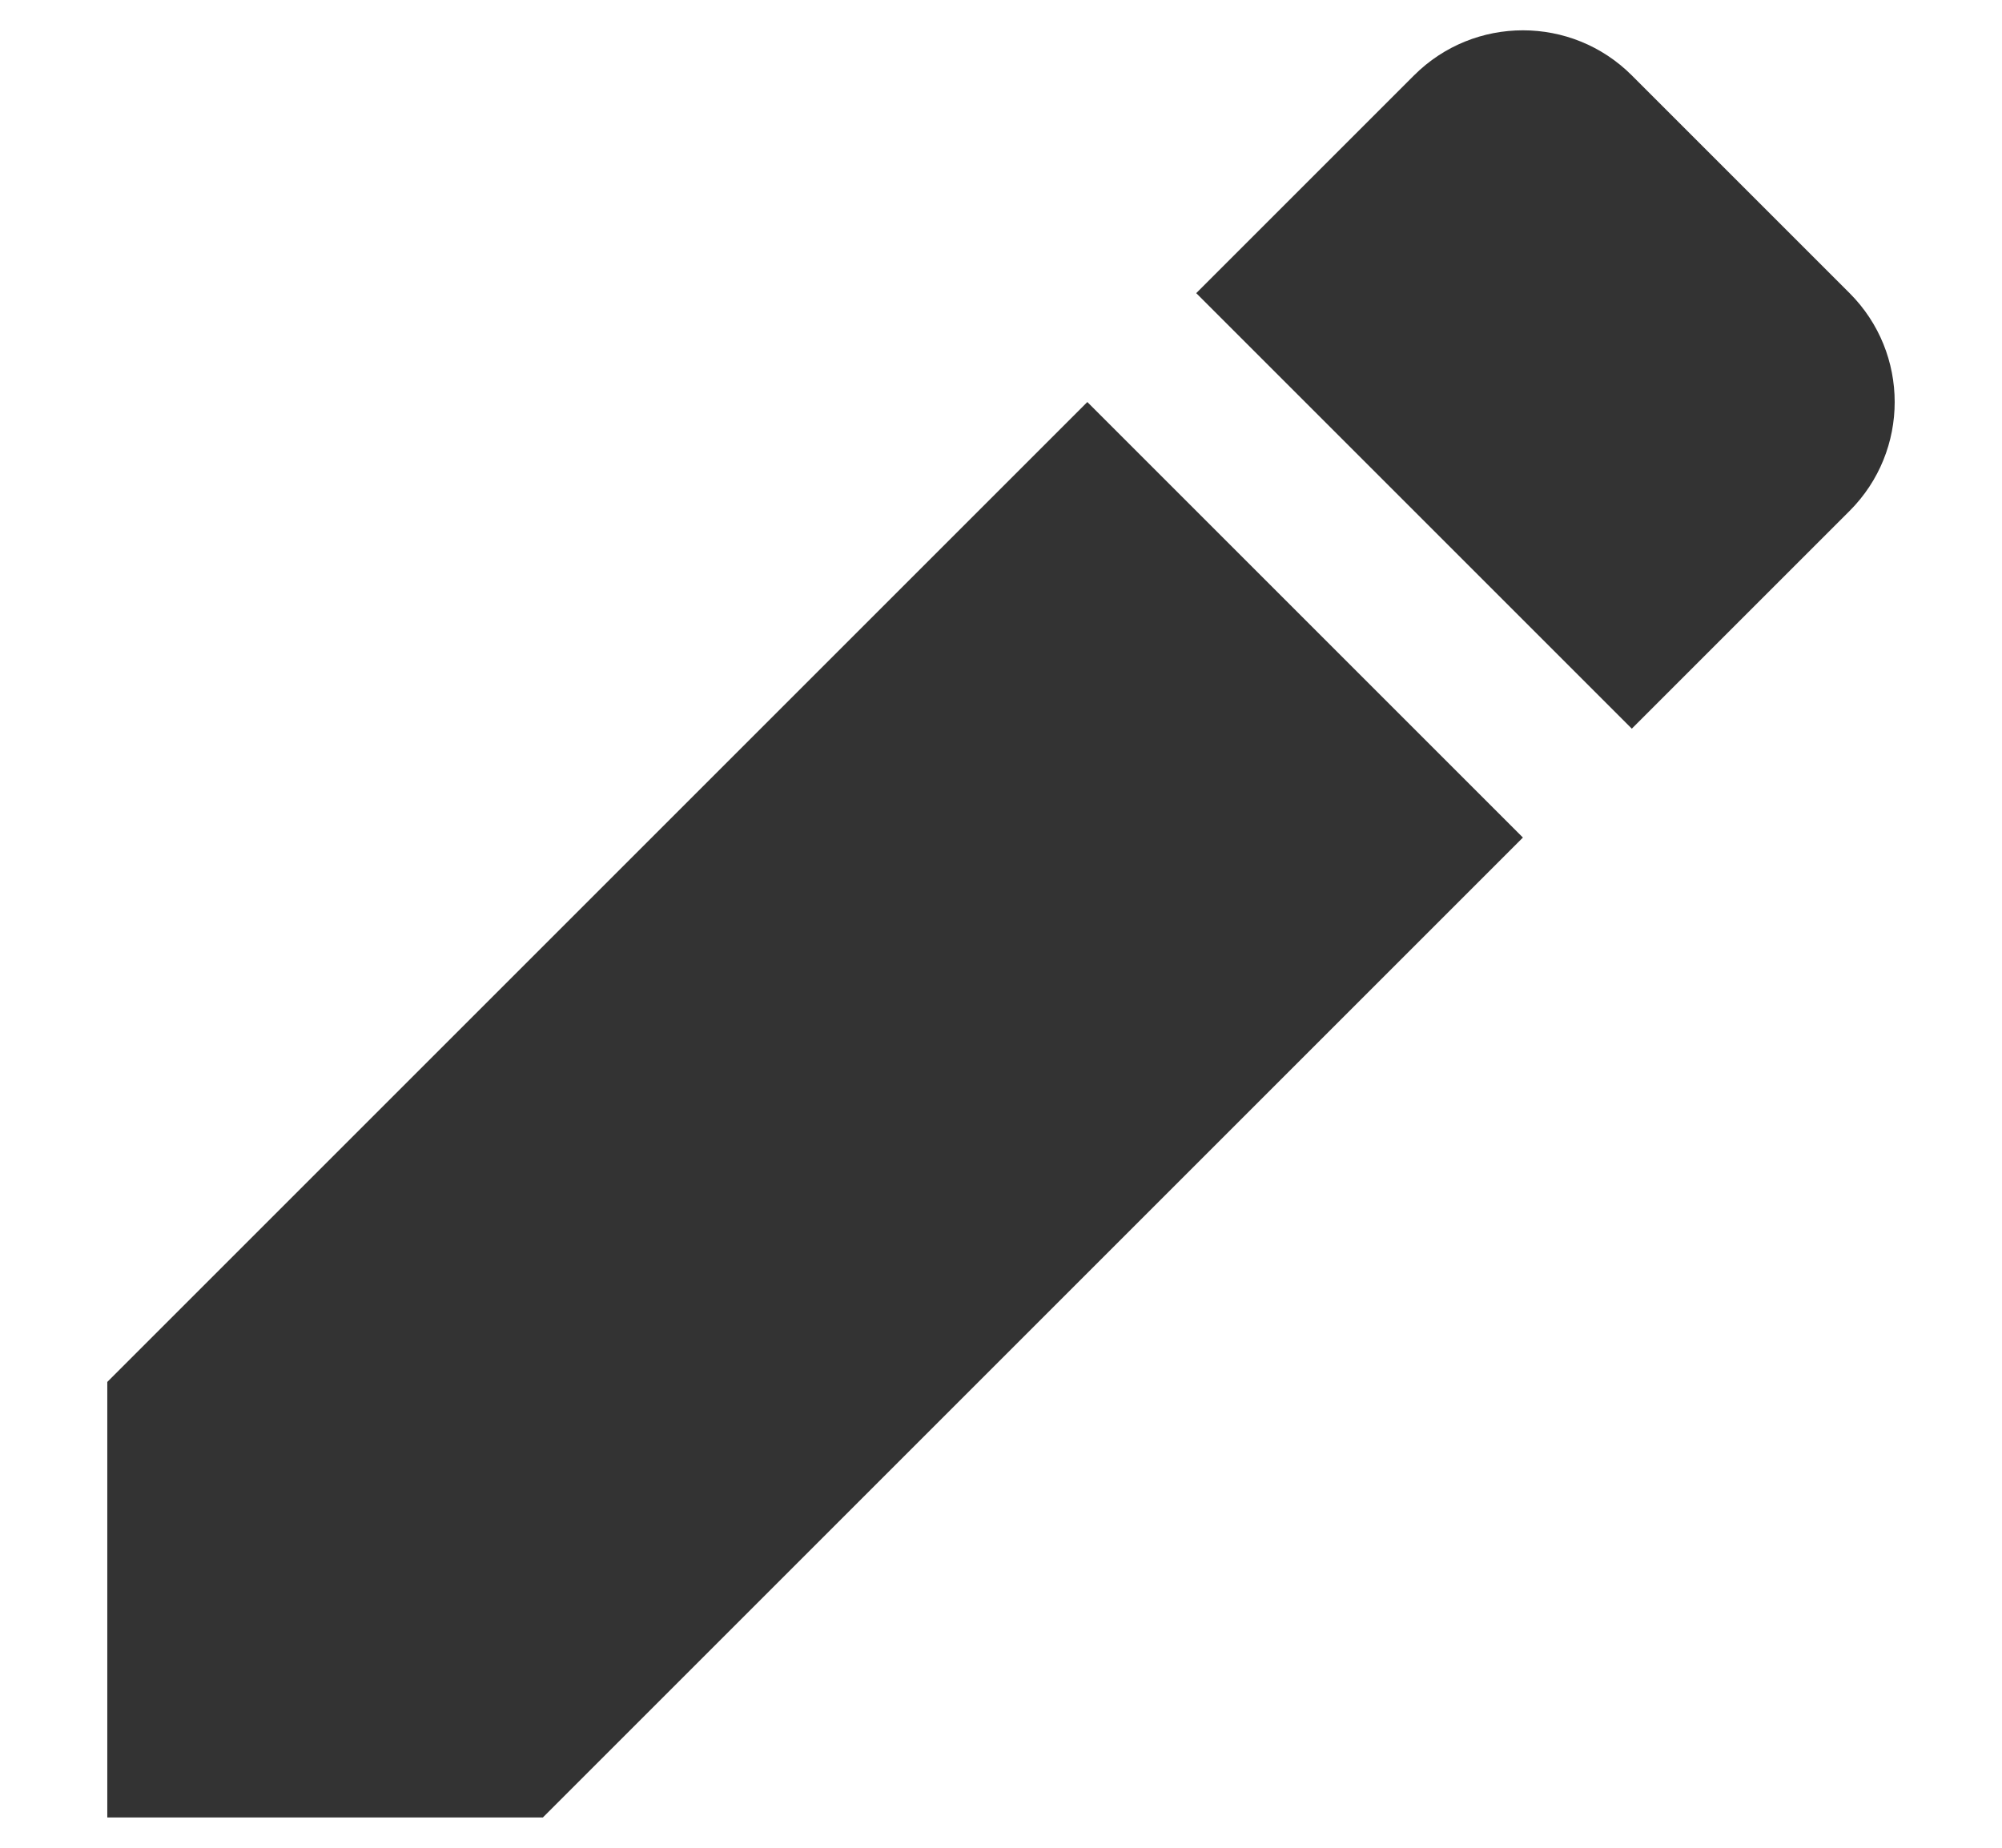
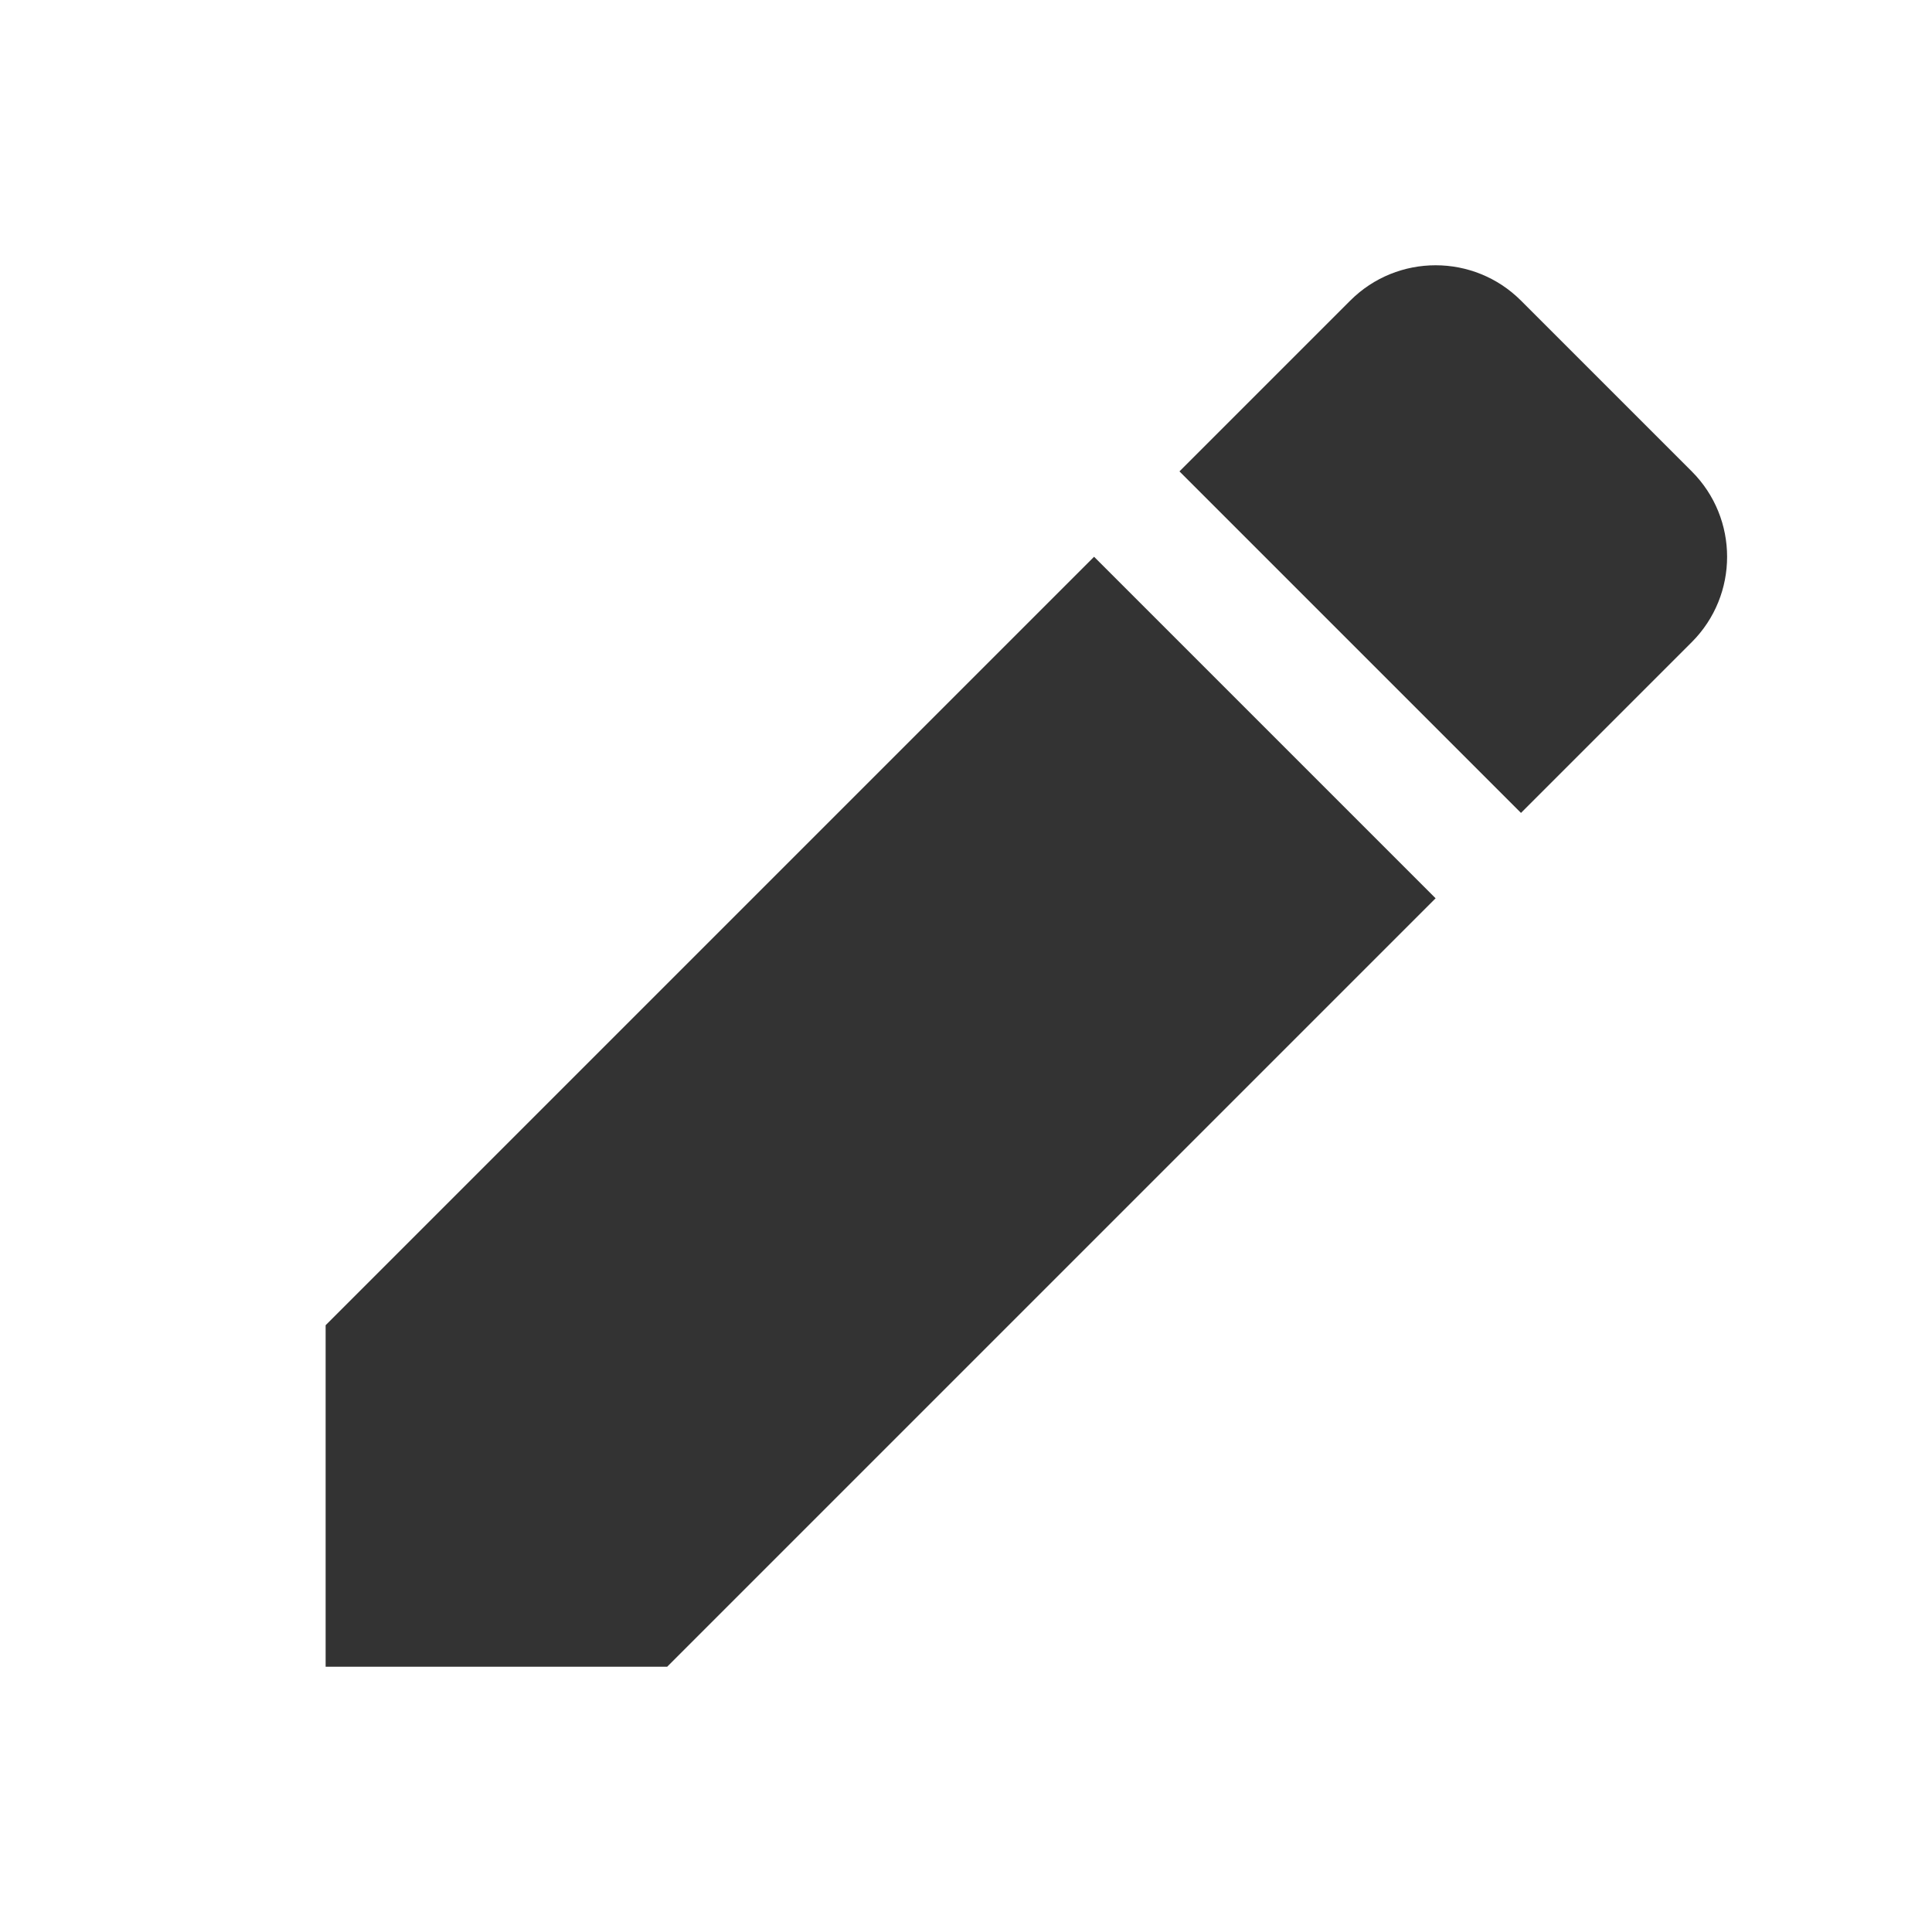
- <svg xmlns="http://www.w3.org/2000/svg" width="13px" height="12px" viewBox="0 0 13 12" version="1.1">
-   <g id="AOIs" stroke="none" stroke-width="1" fill="none" fill-rule="evenodd">
-     <g id="GFW-map---AOIs---Area-created" transform="translate(-343, -132)" fill="#333333">
-       <g id="panel" transform="translate(76, 0)">
-         <g id="Icons/16px/Edit" transform="translate(265, 130)">
-           <path d="M6,5 L10,5 L10,14 L8,16 L6,14 L6,5 Z M7,1 L9,1 C9.552,1 10,1.448 10,2 L10,4 L6,4 L6,2 C6,1.448 6.448,1 7,1 Z" id="Combined-Shape" transform="translate(8, 8.5) rotate(45) translate(-8, -8.5) " />
-         </g>
-       </g>
-     </g>
+ <svg xmlns="http://www.w3.org/2000/svg" width="16px" height="16px" viewBox="0 0 16 16" version="1.1">
+   <g id="Icons/16px/Edit" stroke="none" stroke-width="1" fill="none" fill-rule="evenodd">
+     <path d="M6,5 L10,5 L10,14 L8,16 L6,14 L6,5 Z M7,1 L9,1 C9.552,1 10,1.448 10,2 L10,4 L6,4 L6,2 C6,1.448 6.448,1 7,1 Z" id="Combined-Shape" fill="#333333" transform="translate(8, 8.5) rotate(45) translate(-8, -8.5) " />
  </g>
</svg>
